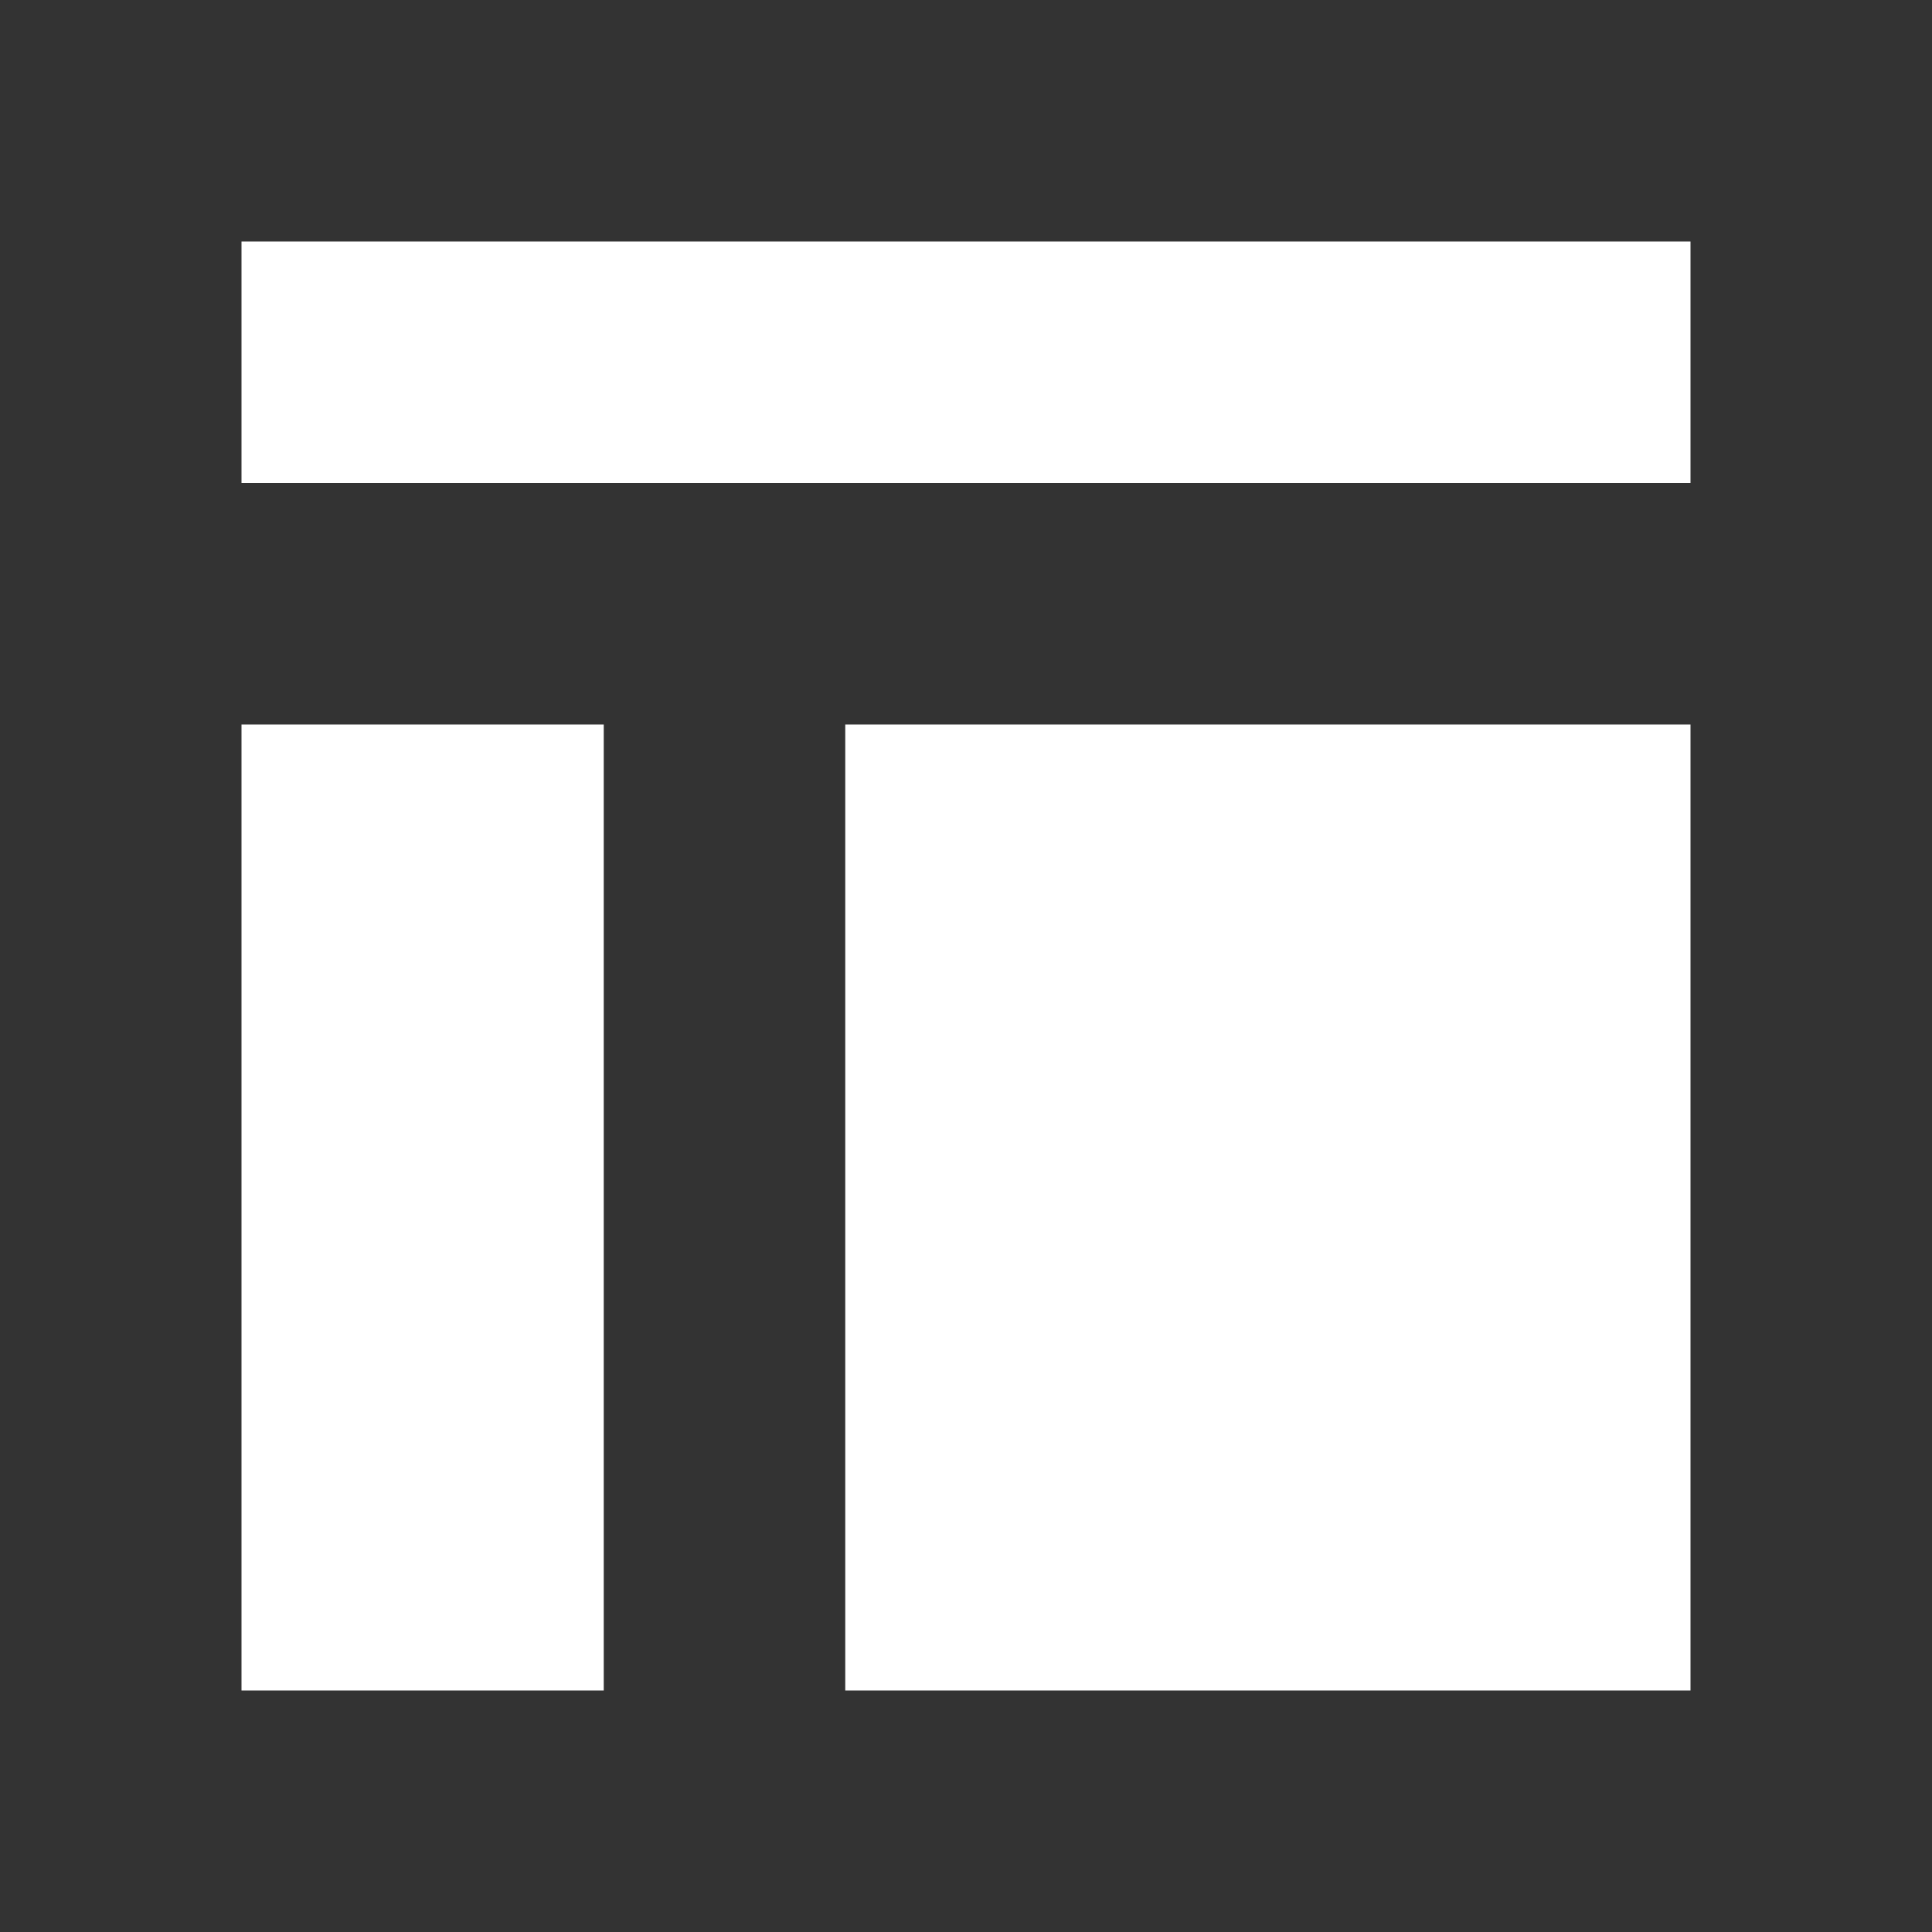
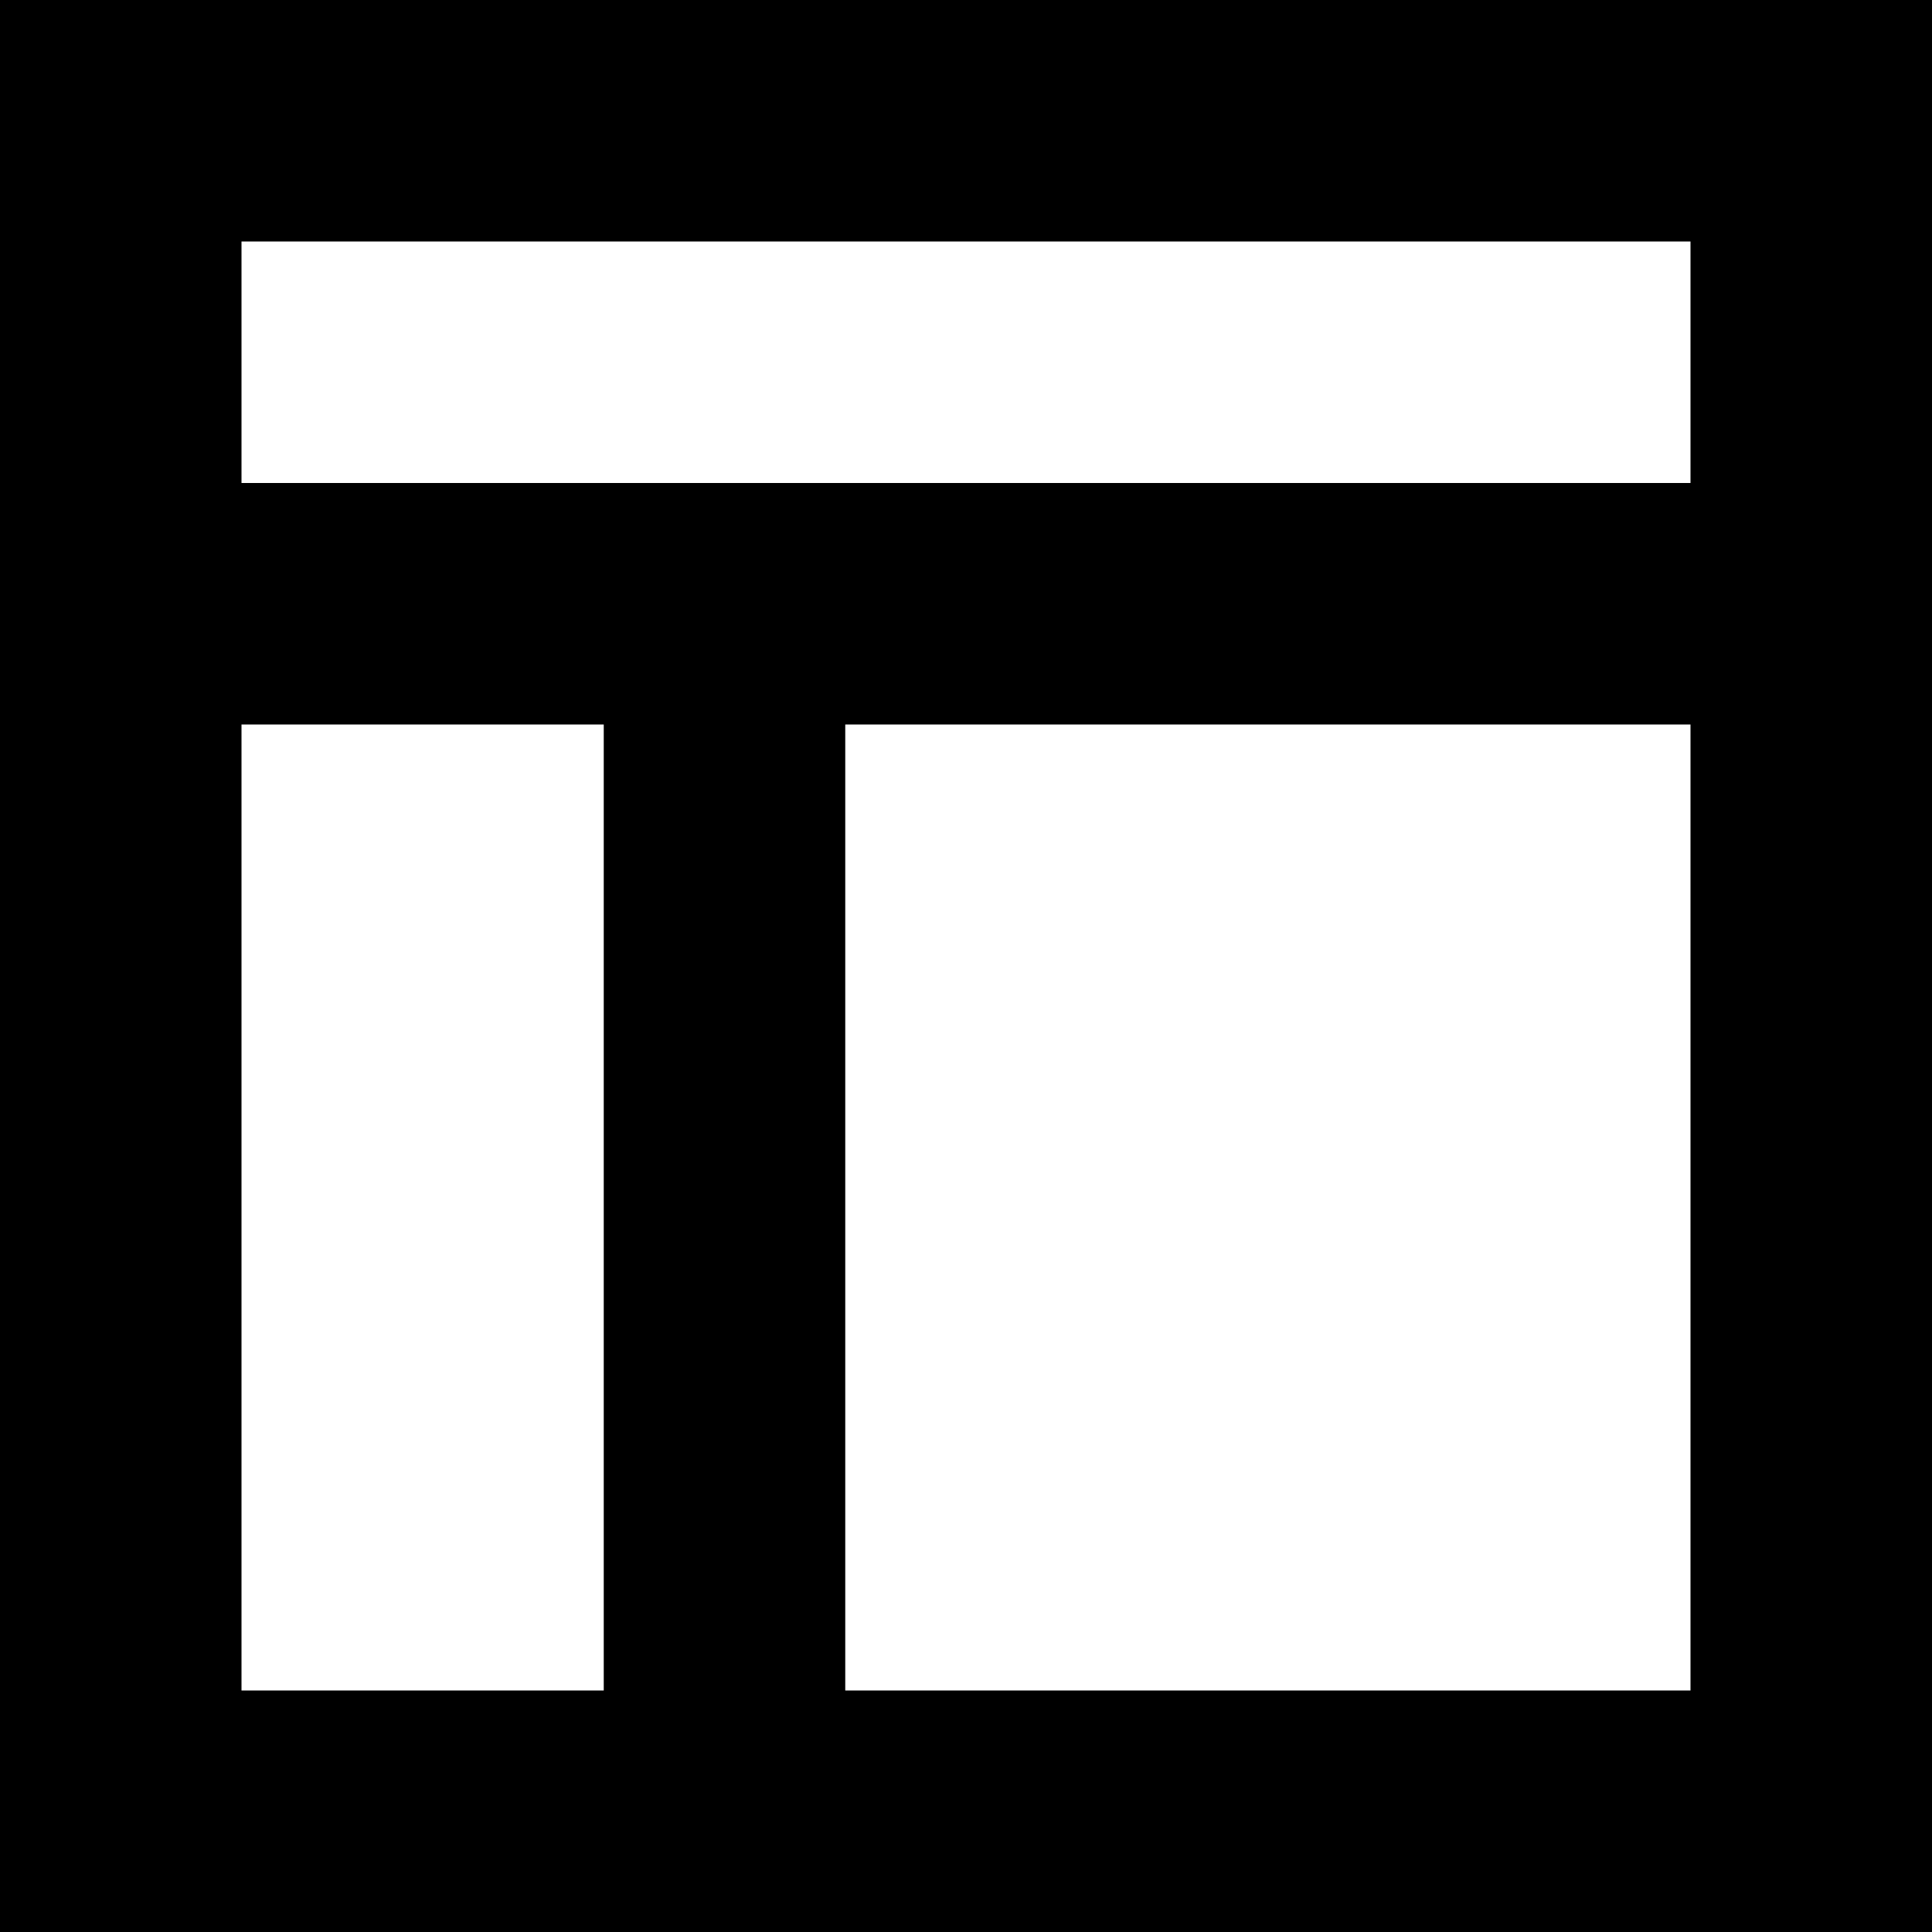
<svg xmlns="http://www.w3.org/2000/svg" viewBox="0 0 16 16" width="64" height="64">
-   <g stroke="#333" fill="none" stroke-width="2">
+   <g stroke="currentColor" fill="none" stroke-width="2">
    <rect x="1" y="1" width="14" height="14" />
    <path d="M0,5h15 M6,5v10" />
  </g>
</svg>
